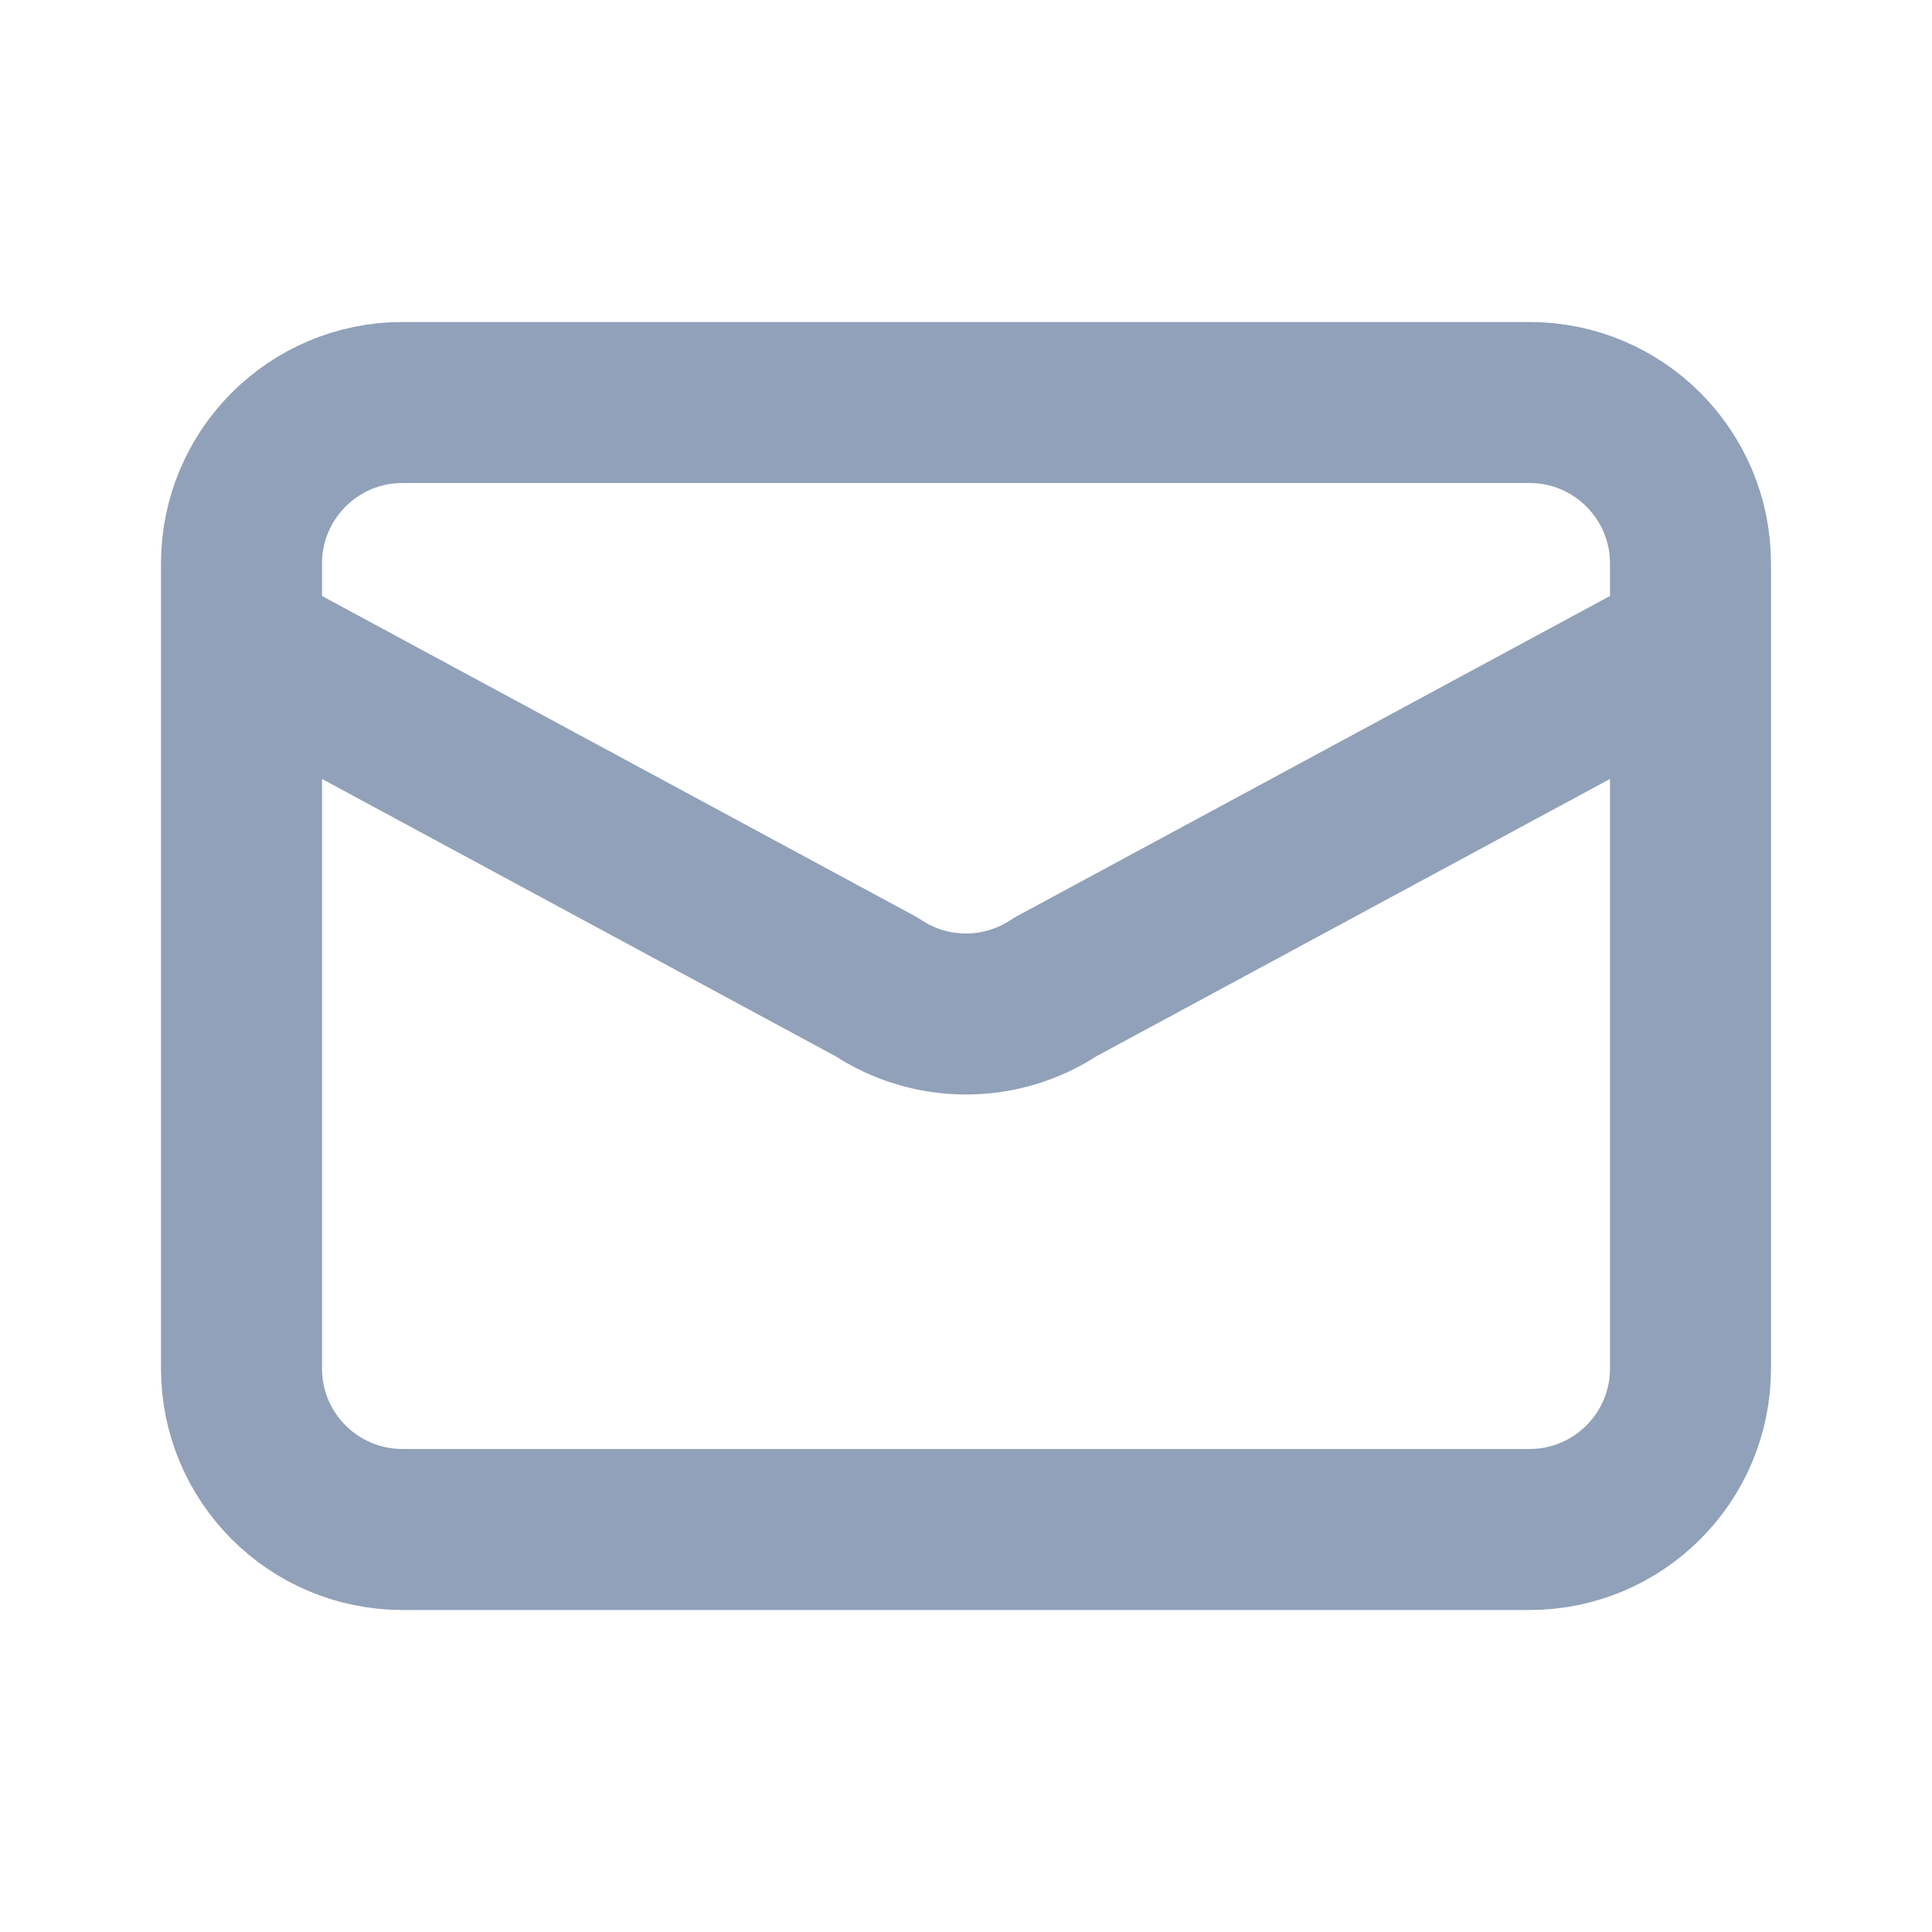
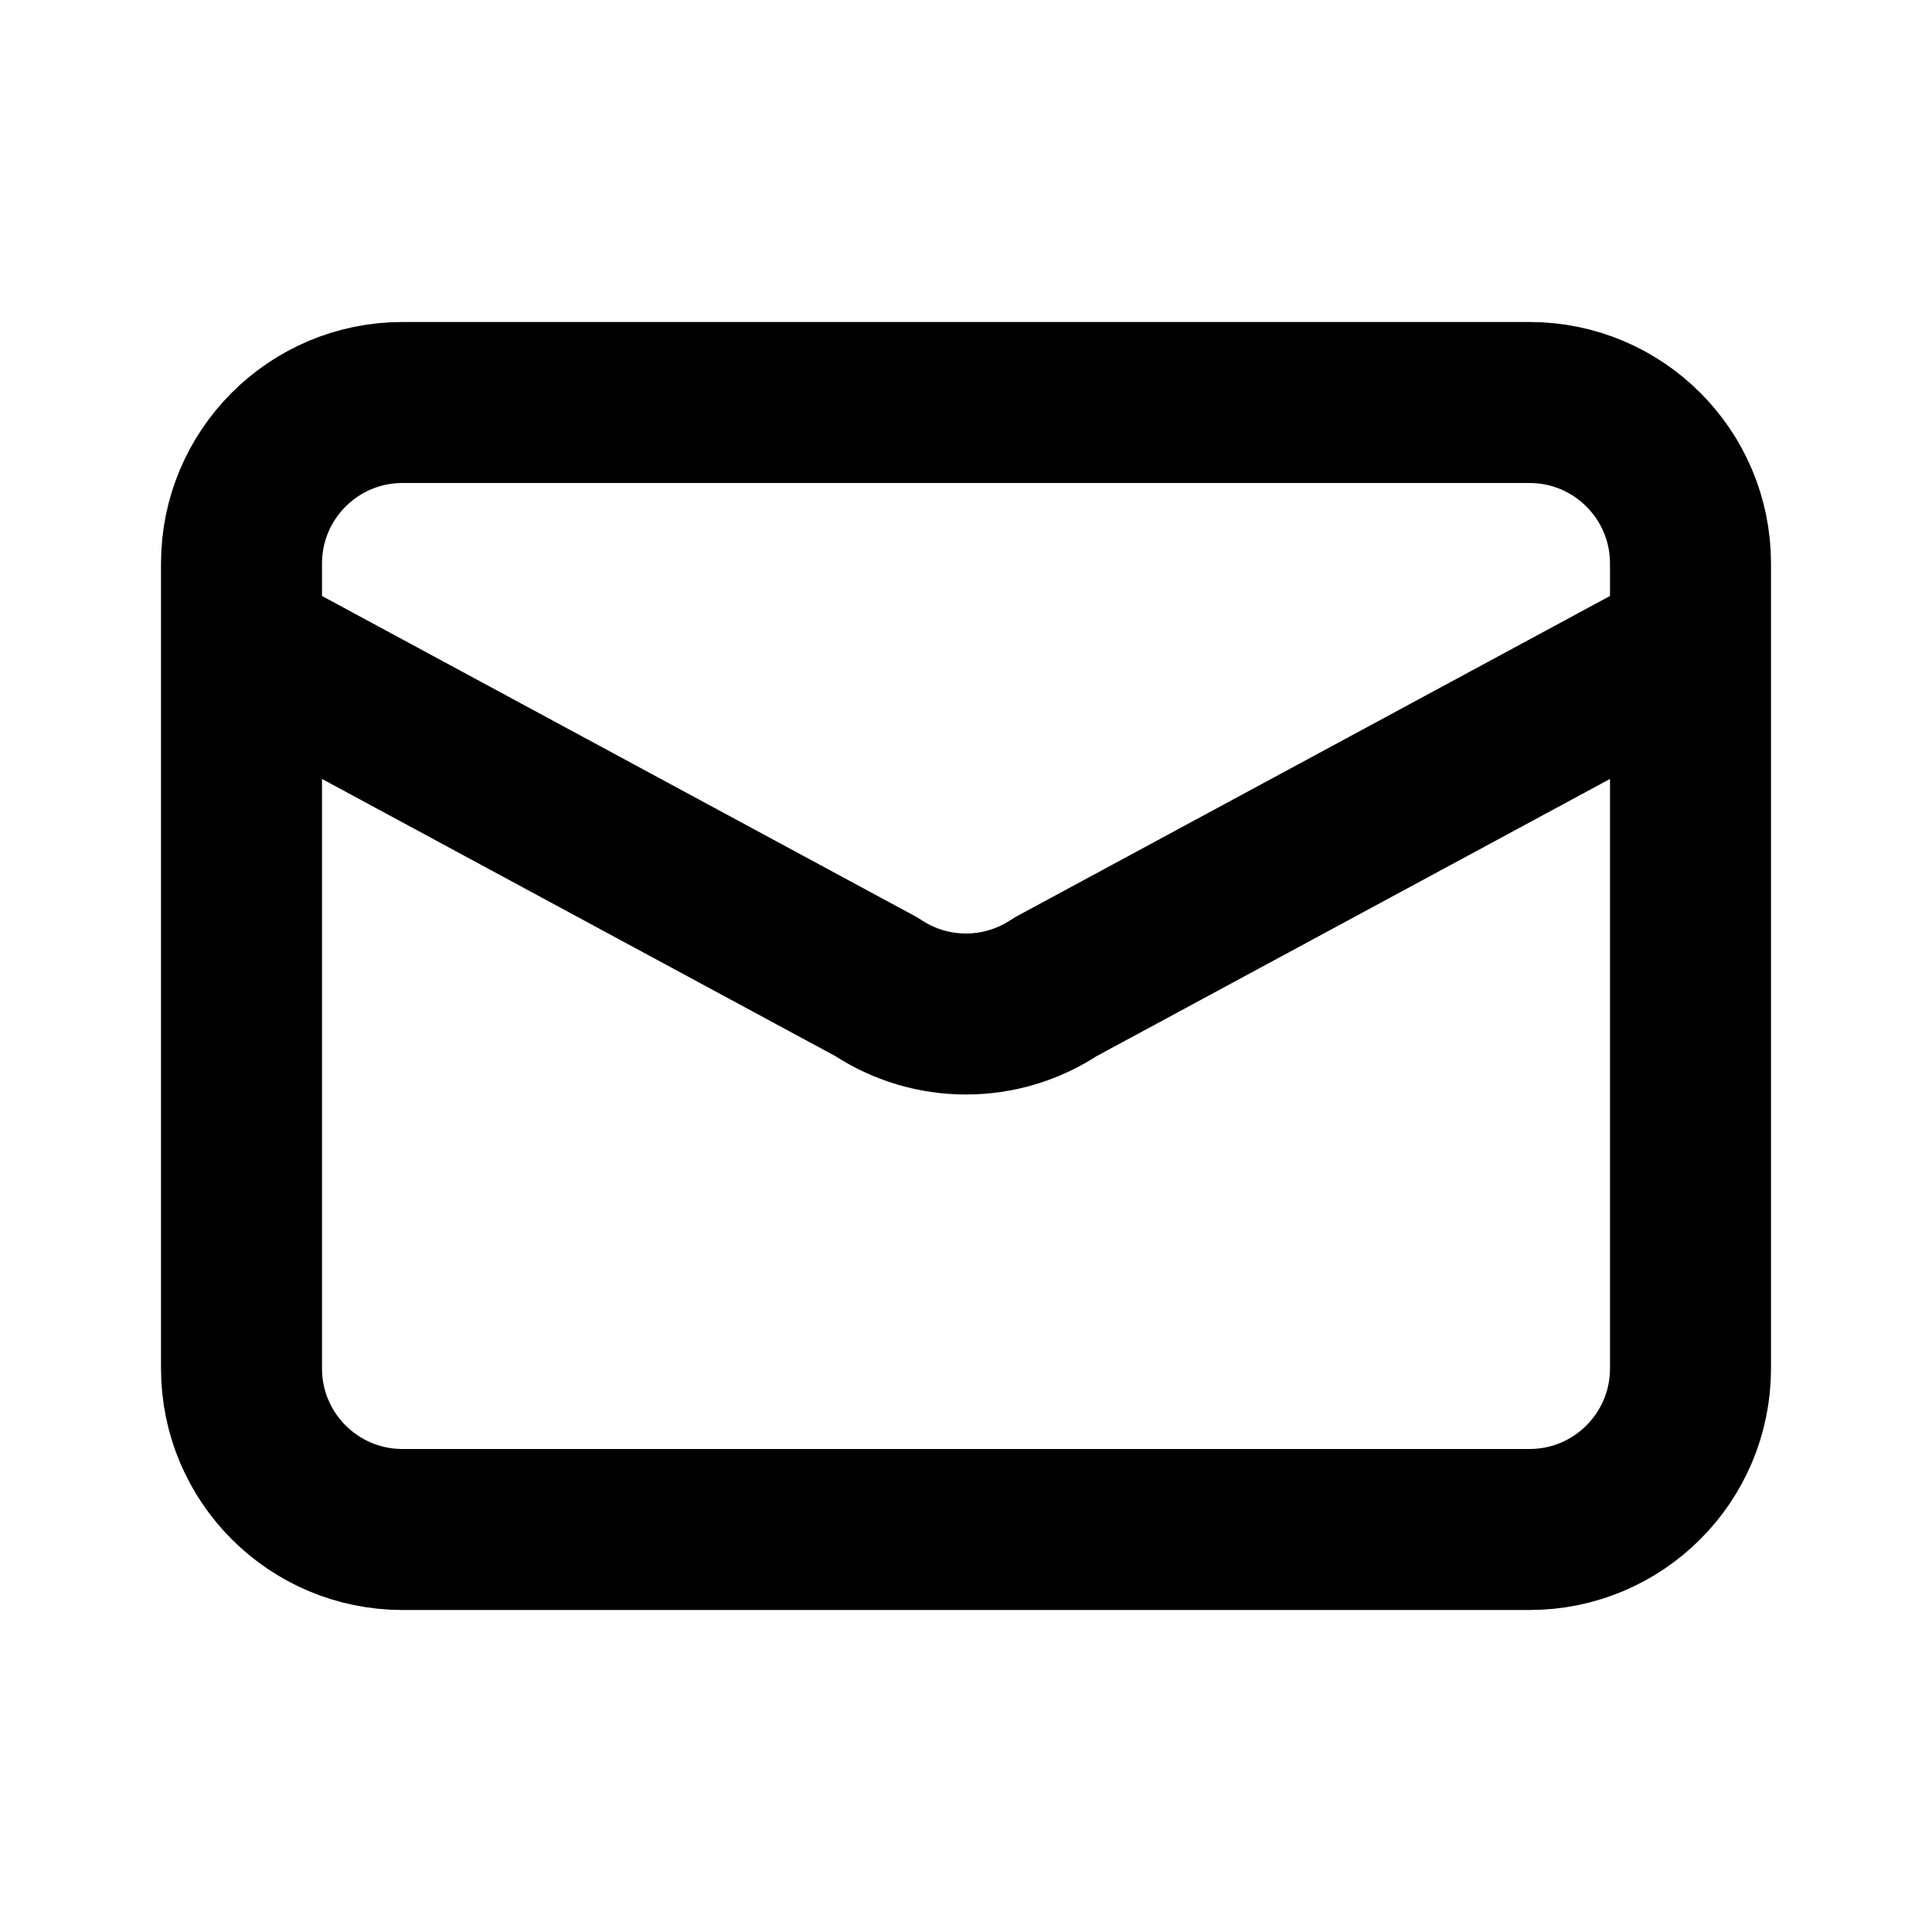
- <svg xmlns="http://www.w3.org/2000/svg" fill="none" stroke="#90a1b9" viewBox="0 0 24 24">
+ <svg xmlns="http://www.w3.org/2000/svg" fill="none" stroke="currentColor" viewBox="0 0 24 24">
  <path stroke-linecap="round" stroke-linejoin="round" stroke-width="2" d="M3 8l7.89 4.26a2 2 0 002.22 0L21 8M5 19h14a2 2 0 002-2V7a2 2 0 00-2-2H5a2 2 0 00-2 2v10a2 2 0 002 2z" />
</svg>
